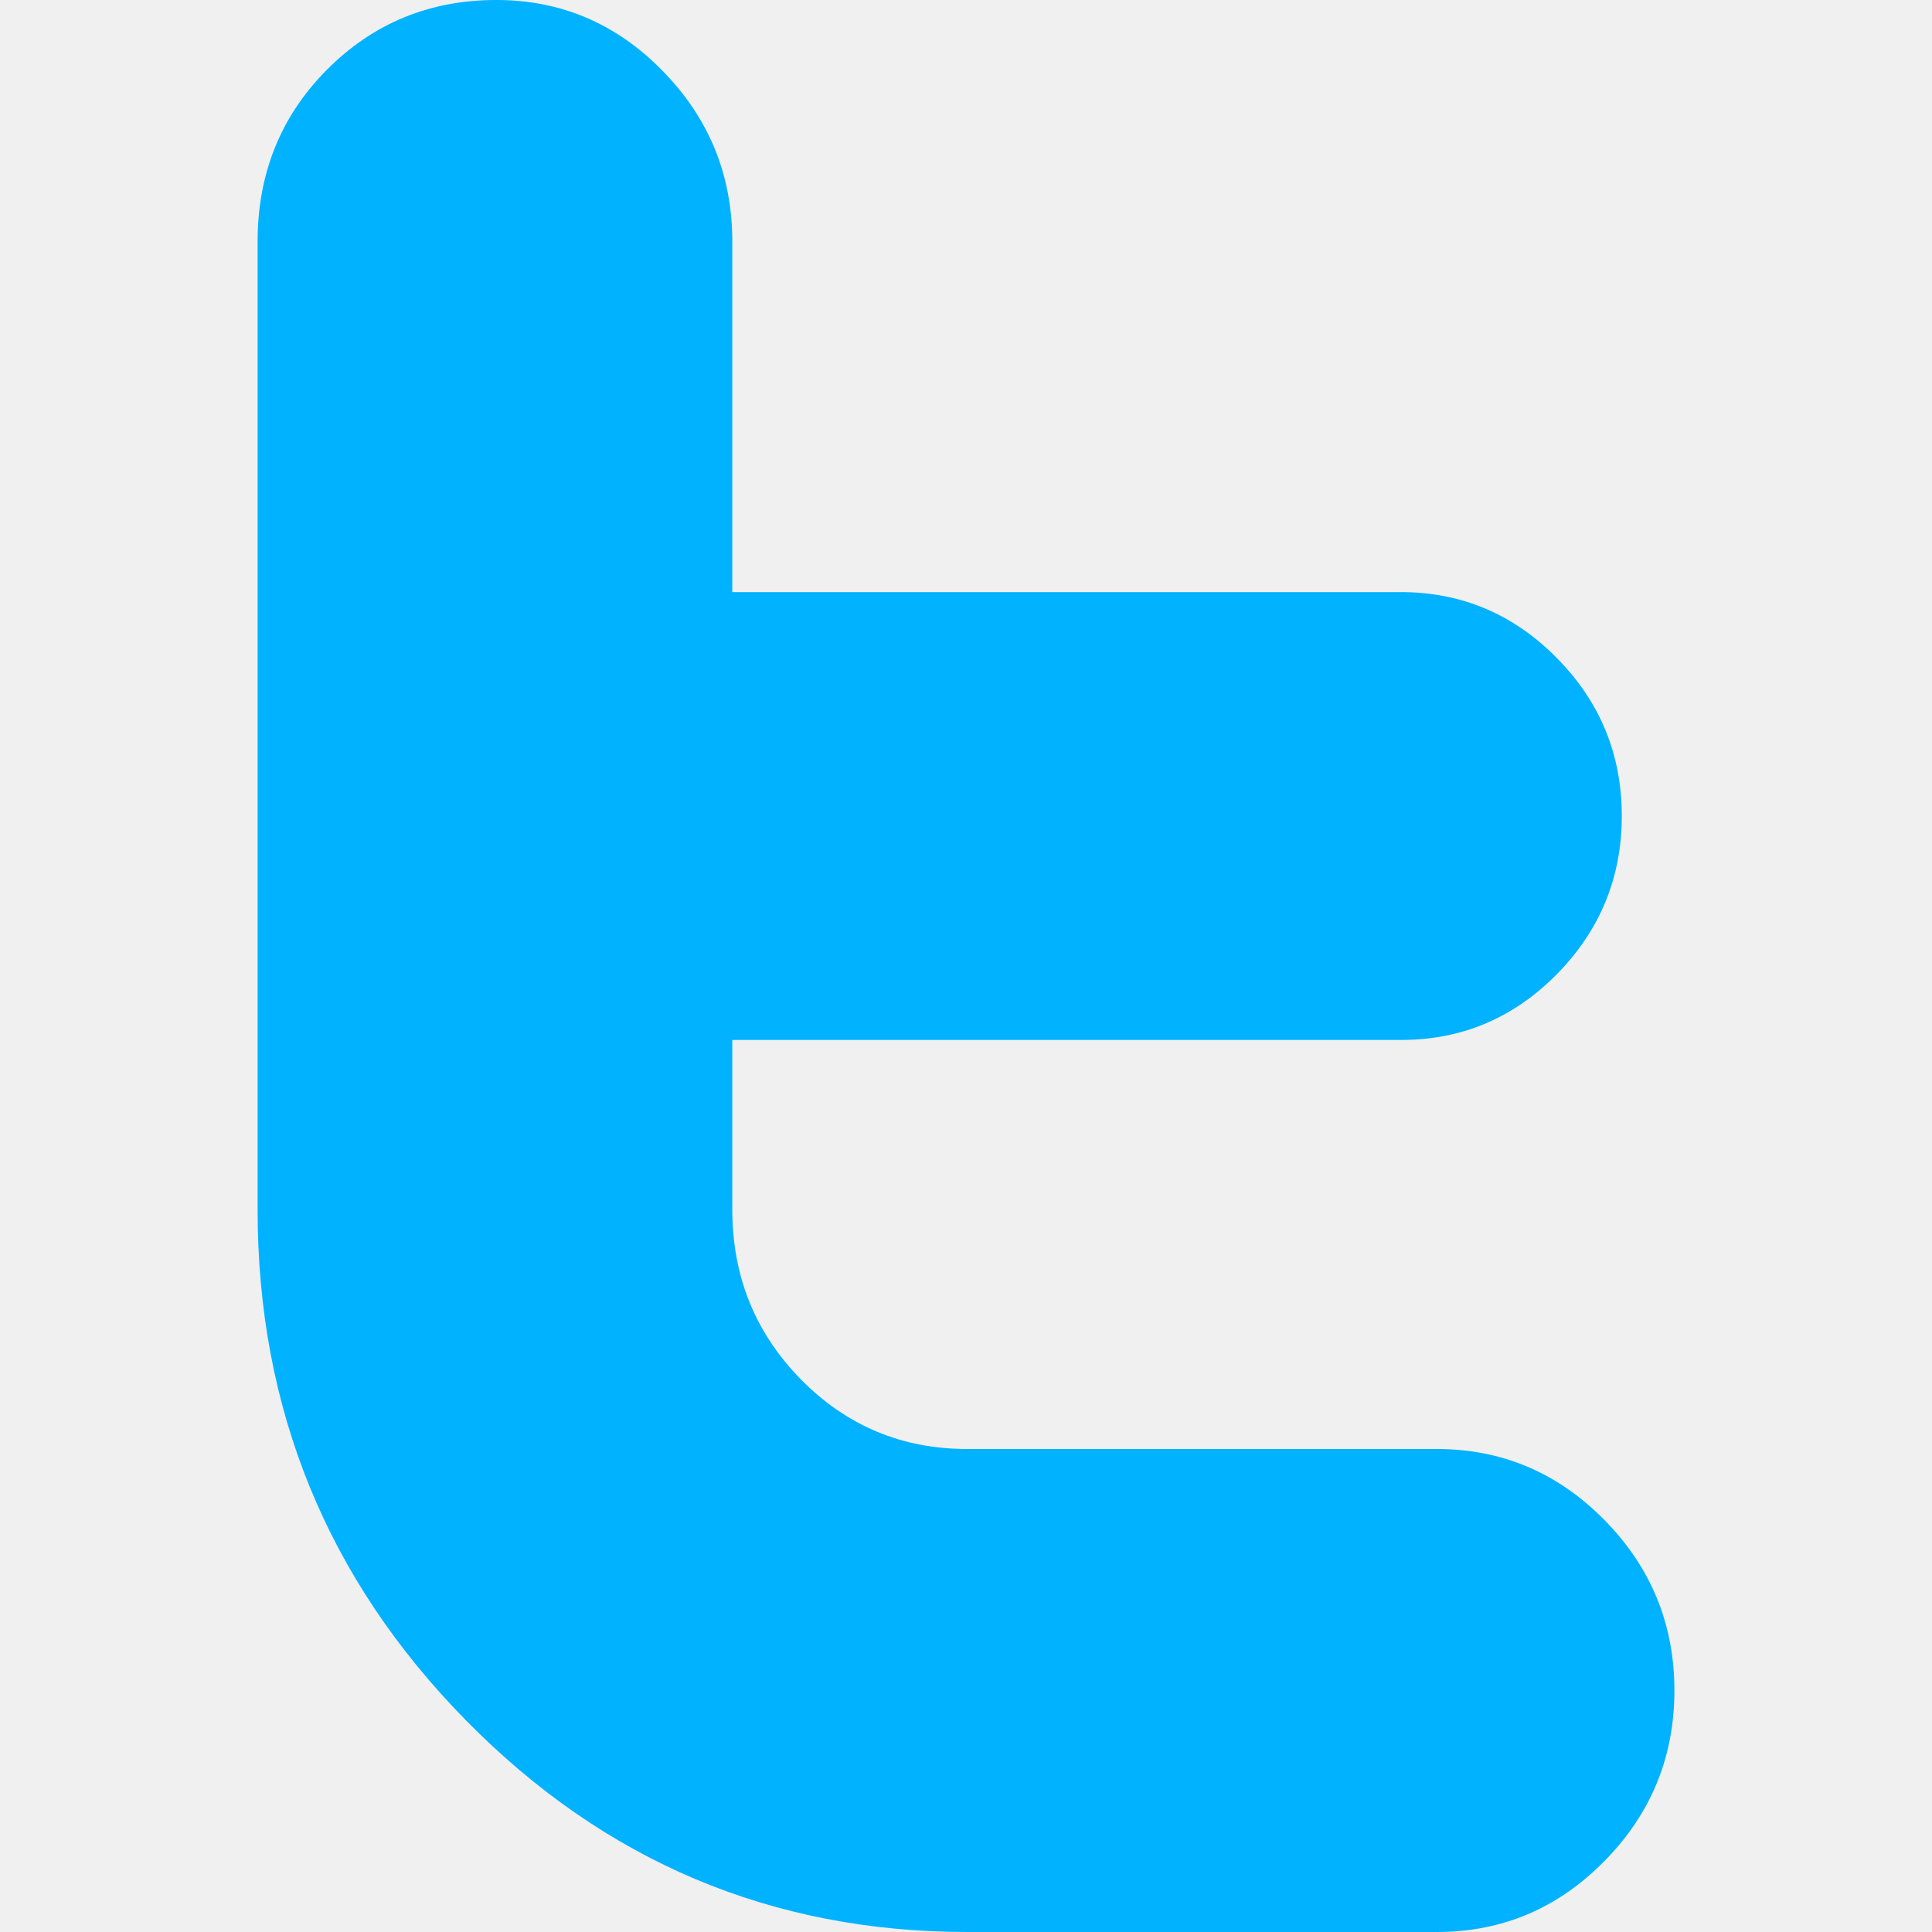
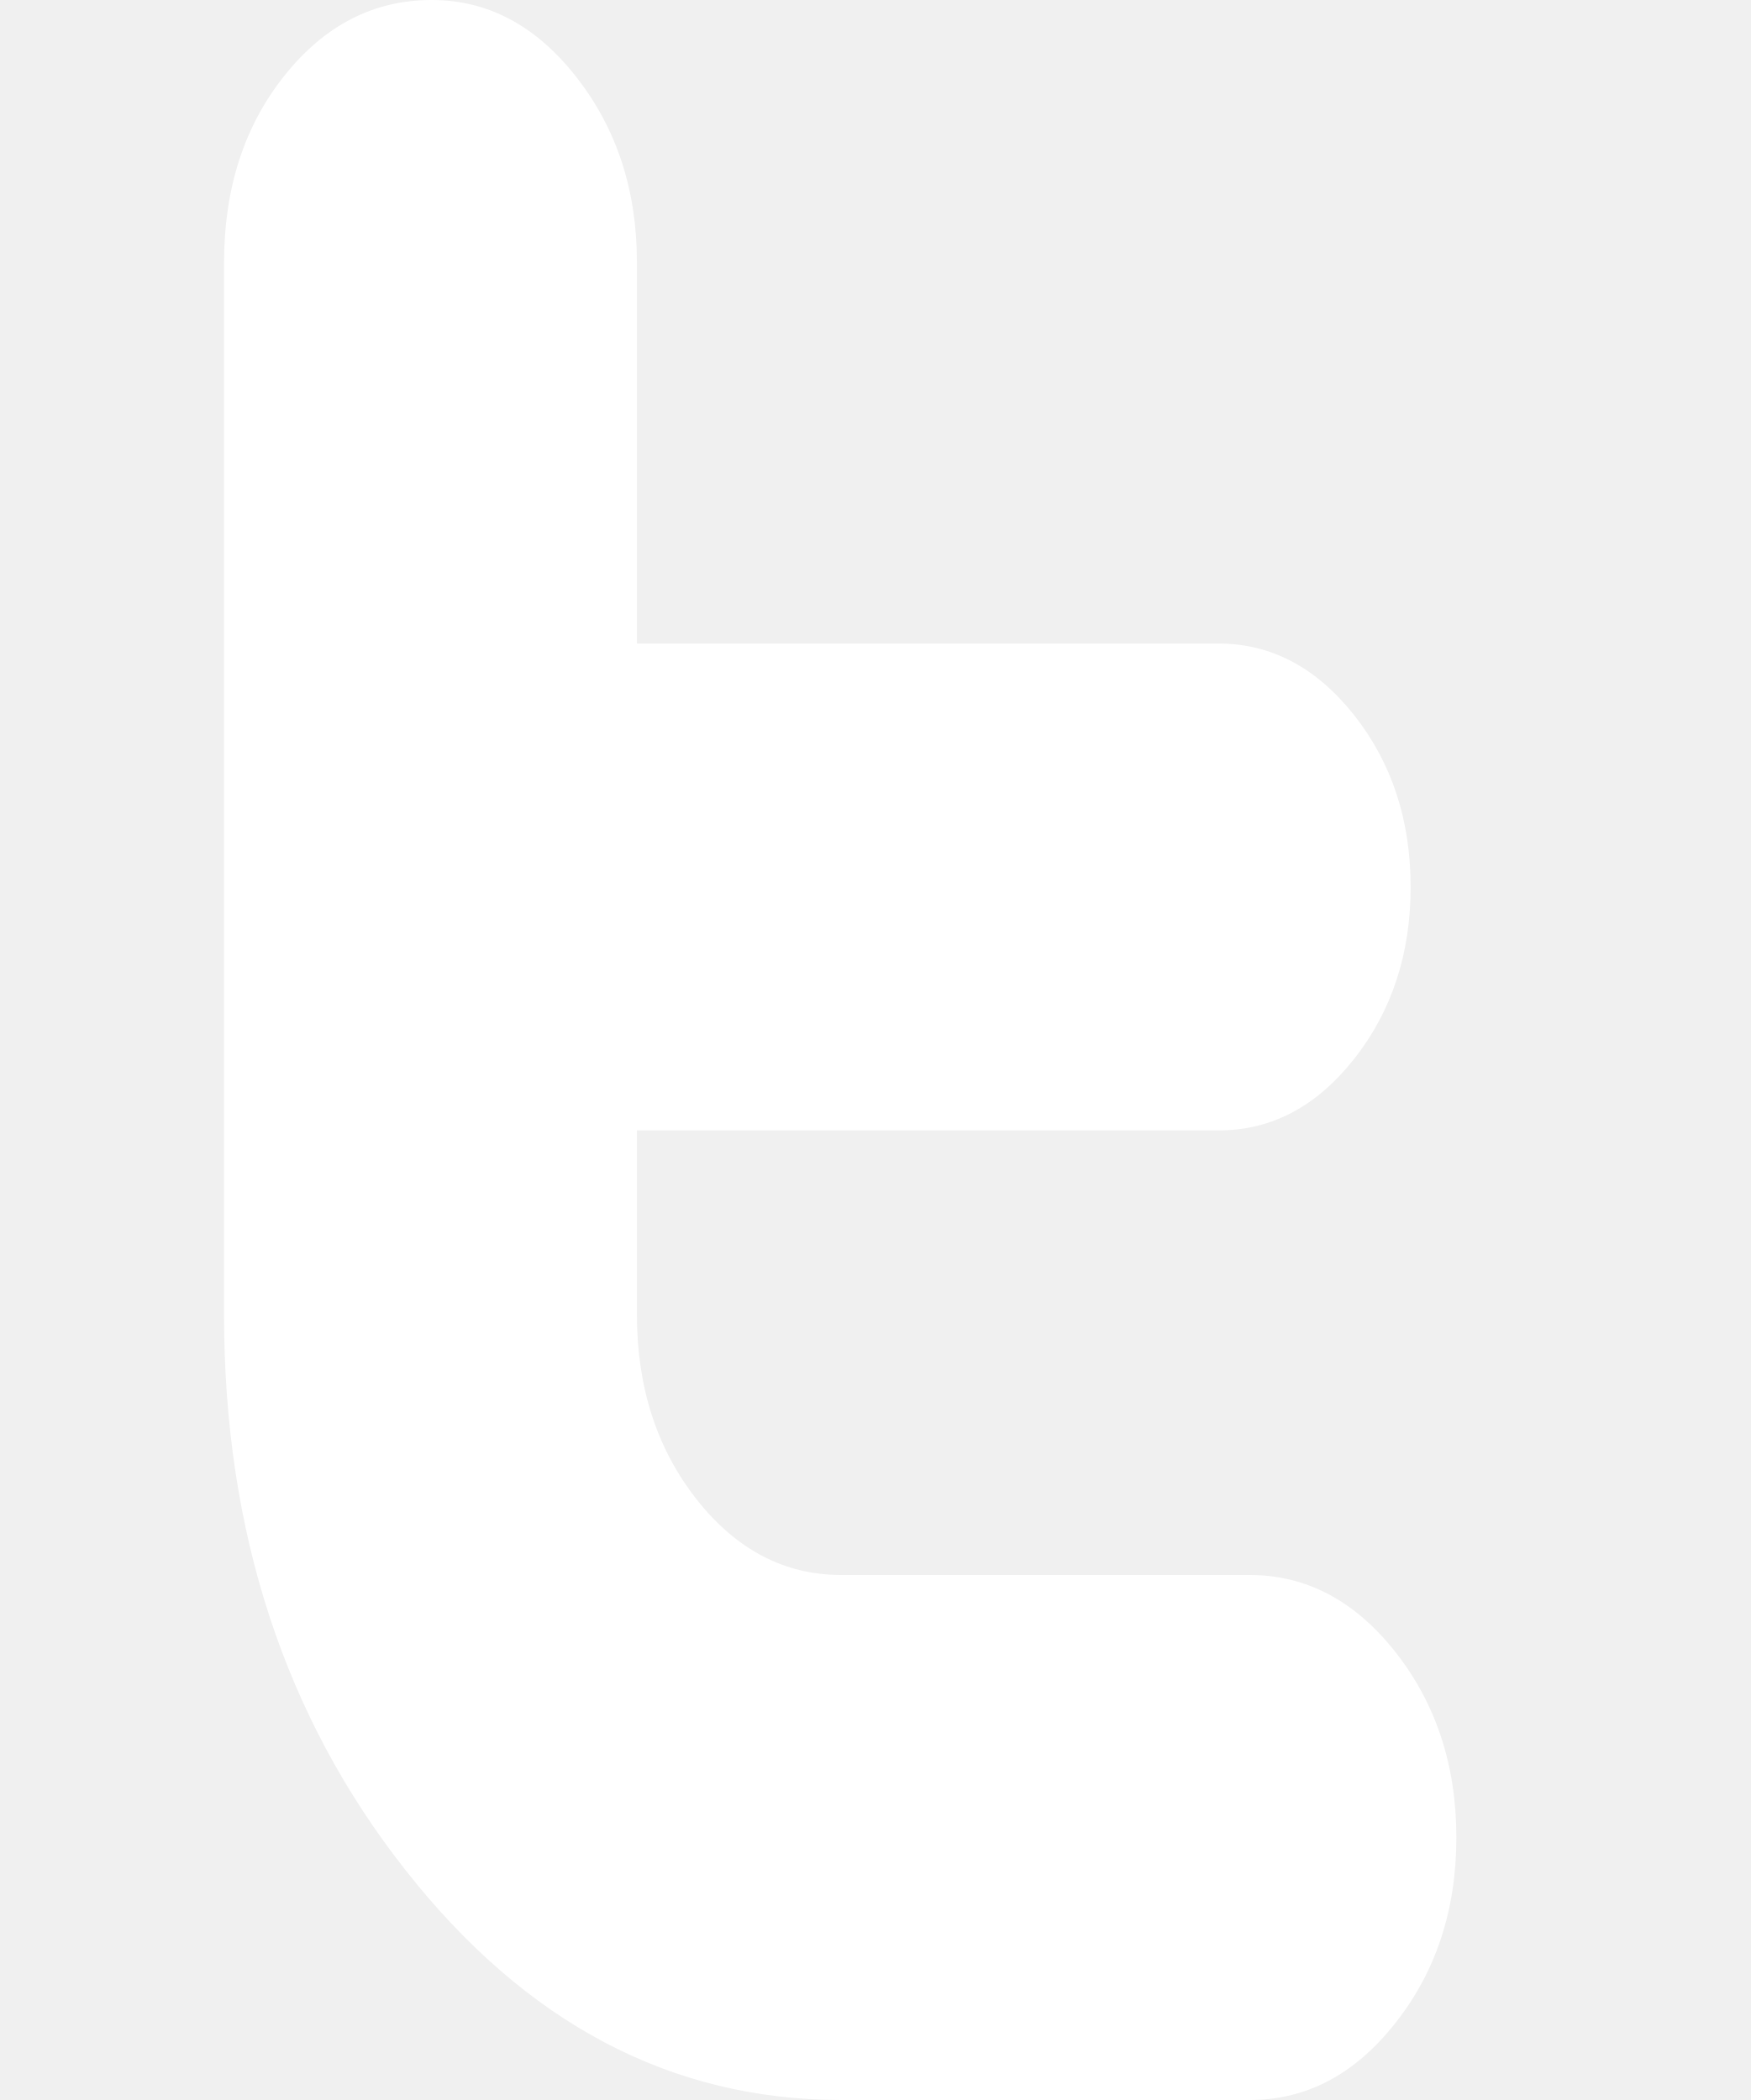
- <svg xmlns="http://www.w3.org/2000/svg" width="30" height="30" viewBox="0 0 30 30" fill="none">
-   <path d="M26 26.25C26 27.28 25.638 28.163 24.915 28.897C24.192 29.633 23.325 30 22.312 30H15.022C11.984 30 9.388 28.904 7.233 26.711C5.077 24.517 4 21.877 4 18.786V3.753C4 2.694 4.359 1.804 5.077 1.082C5.795 0.361 6.672 0 7.707 0C8.712 0 9.575 0.368 10.292 1.104C11.011 1.838 11.371 2.72 11.371 3.751V9.194H21.751C22.693 9.194 23.501 9.535 24.174 10.217C24.847 10.898 25.183 11.716 25.183 12.671C25.183 13.624 24.847 14.443 24.177 15.125C23.506 15.806 22.7 16.148 21.762 16.148H11.371V18.782C11.371 19.815 11.725 20.693 12.434 21.417C13.144 22.139 14.005 22.5 15.018 22.5H22.311C23.323 22.5 24.192 22.869 24.915 23.604C25.638 24.339 26 25.221 26 26.25" fill="#00B2FF" />
+ <svg xmlns="http://www.w3.org/2000/svg" width="15" height="18" viewBox="0 0 15 18" fill="none">
+   <path d="M12.48 15.75C12.48 16.368 12.306 16.898 11.959 17.338C11.612 17.78 11.196 18 10.71 18H7.21C5.752 18 4.506 17.343 3.472 16.026C2.437 14.71 1.92 13.126 1.92 11.271V2.252C1.92 1.616 2.092 1.082 2.437 0.649C2.781 0.217 3.202 0 3.699 0C4.182 0 4.596 0.221 4.94 0.662C5.285 1.103 5.458 1.632 5.458 2.25V5.516H10.44C10.893 5.516 11.28 5.721 11.604 6.13C11.927 6.539 12.088 7.03 12.088 7.603C12.088 8.174 11.927 8.666 11.605 9.075C11.283 9.484 10.896 9.689 10.446 9.689H5.458V11.269C5.458 11.889 5.628 12.416 5.968 12.85C6.309 13.283 6.722 13.5 7.209 13.5H10.709C11.195 13.5 11.612 13.721 11.959 14.162C12.306 14.604 12.48 15.133 12.48 15.75" fill="white" />
</svg>
